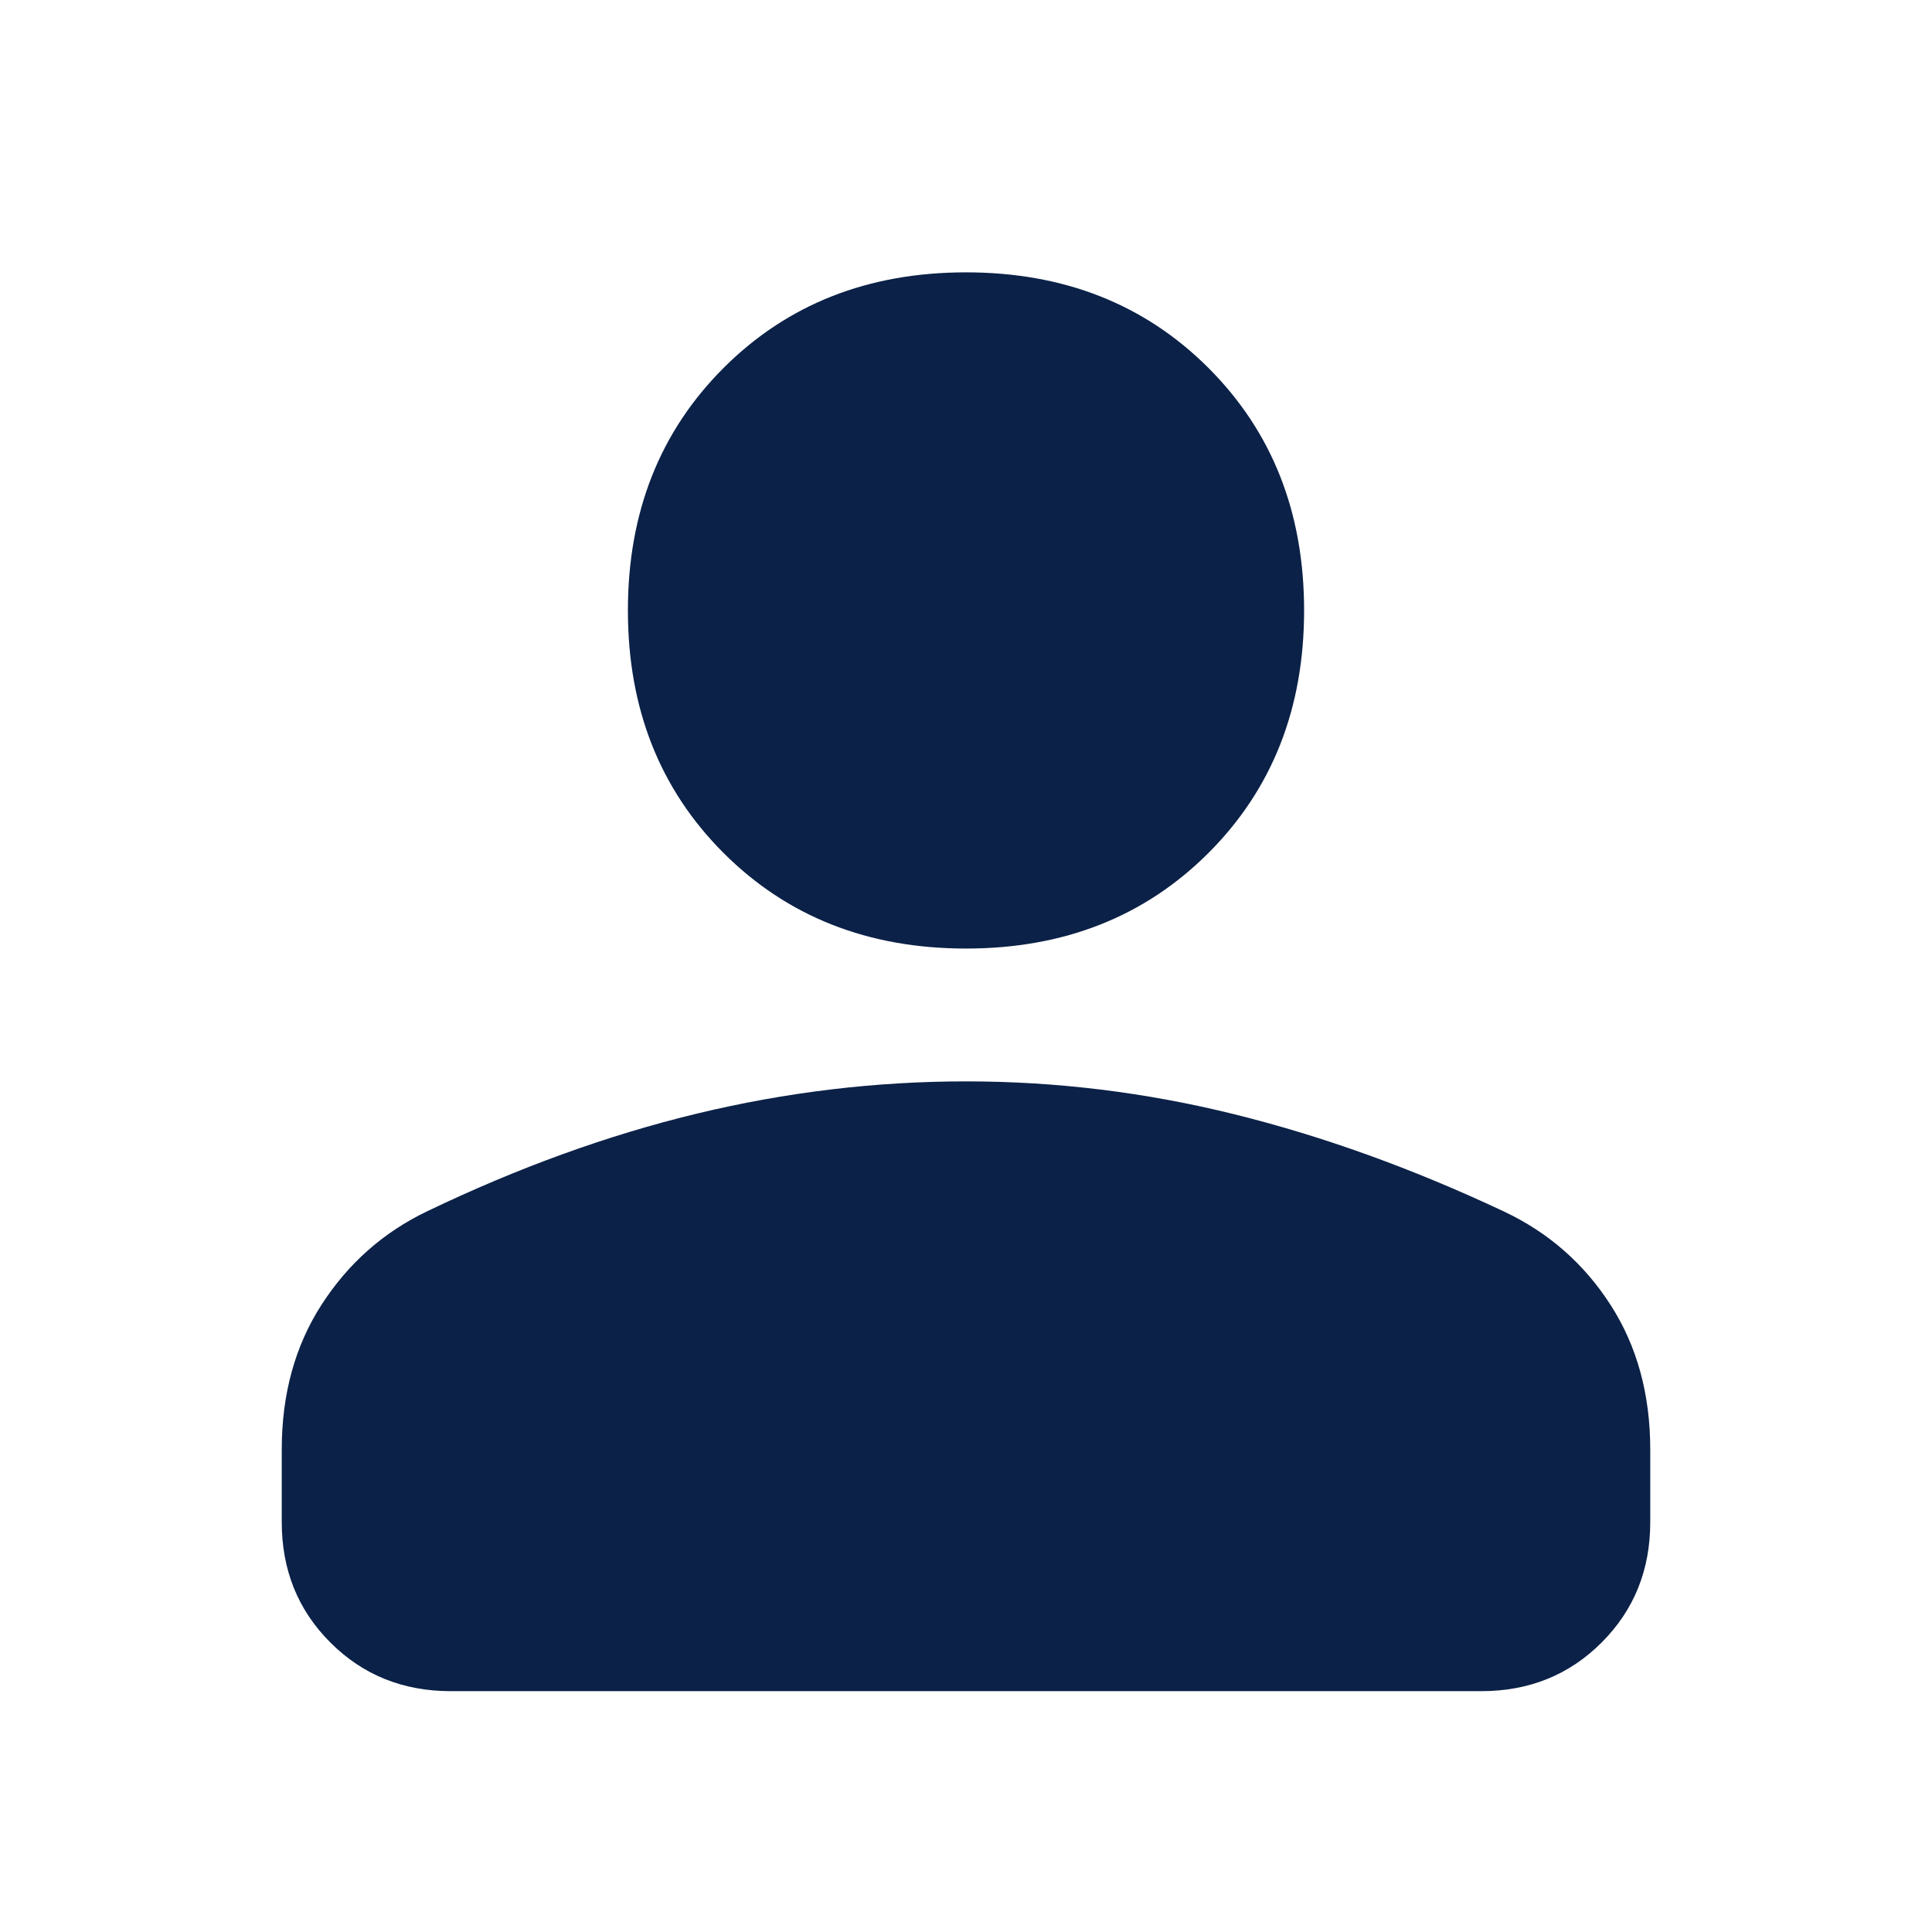
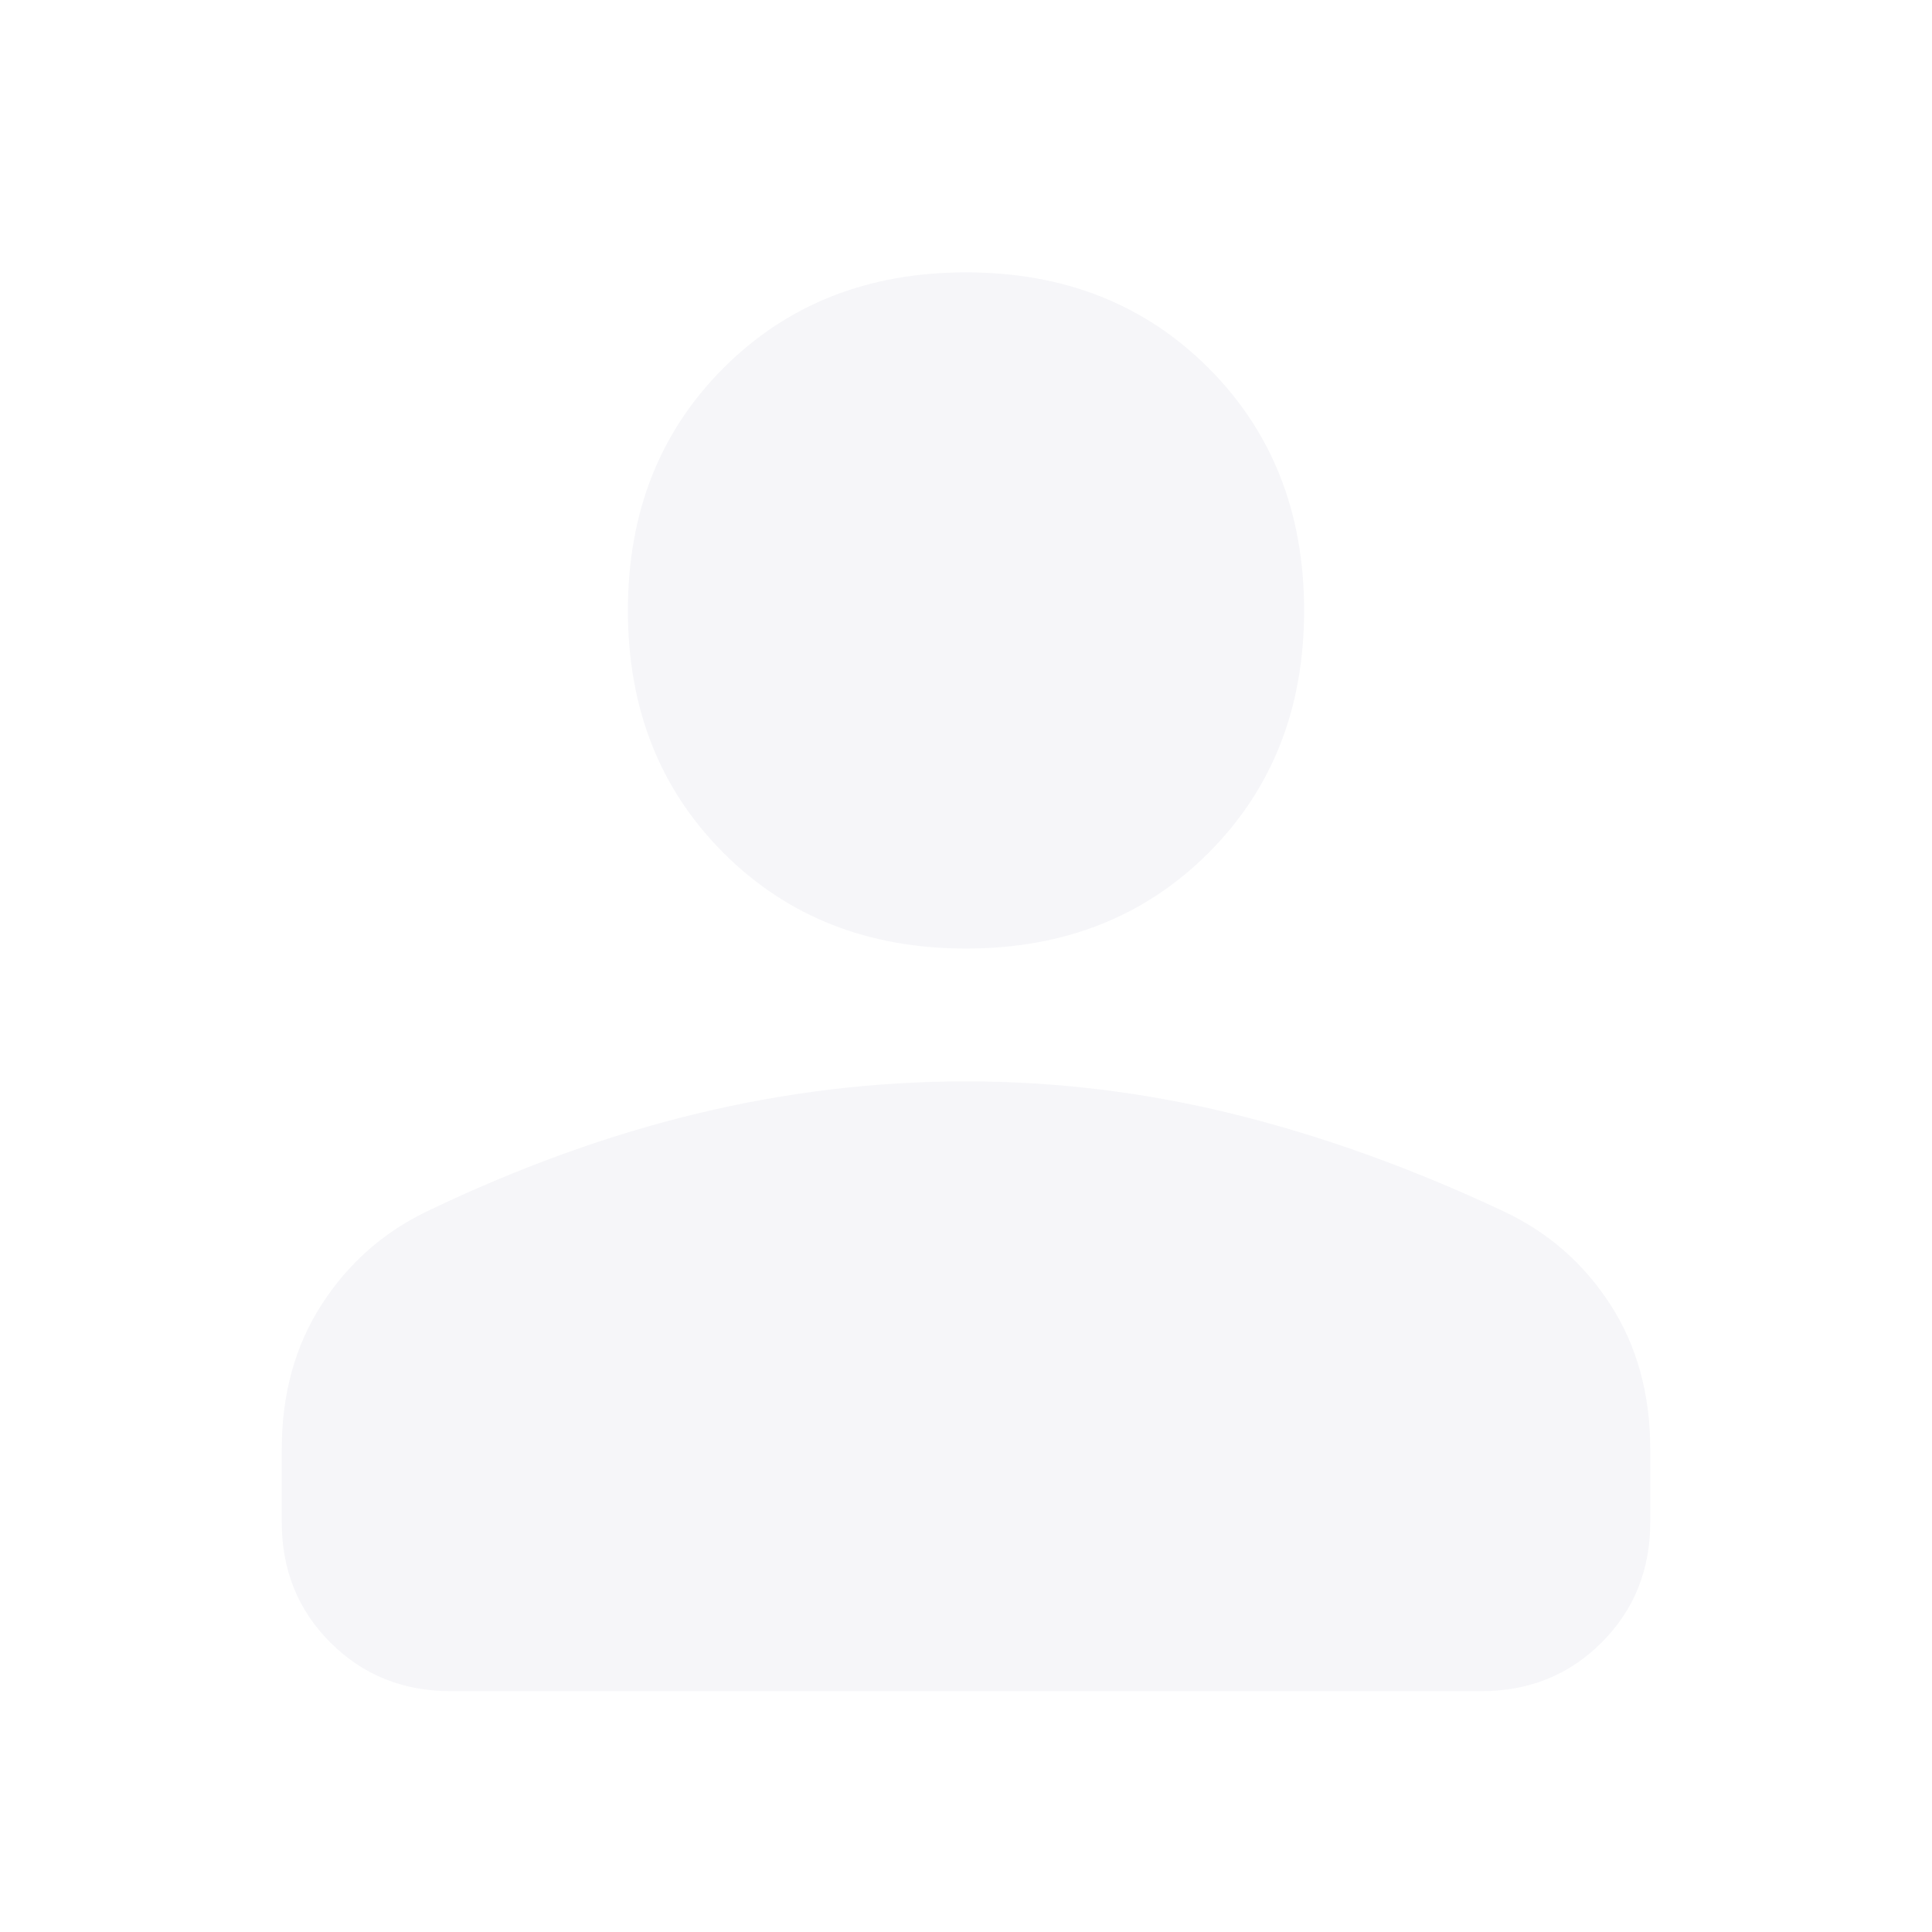
- <svg xmlns="http://www.w3.org/2000/svg" height="40px" viewBox="0 -960 960 960" width="40px" fill="#0B2147">
+ <svg xmlns="http://www.w3.org/2000/svg" height="40px" viewBox="0 -960 960 960" width="40px" fill="#f6f6f9">
  <path d="M480-488.67q-72.97 0-120.49-47.51Q312-583.69 312-656.67q0-72.97 47.51-120.48 47.52-47.52 120.49-47.52t120.49 47.52Q648-729.64 648-656.67q0 72.98-47.51 120.49-47.52 47.51-120.49 47.51Zm-340 285v-36.07q0-41.26 19.77-71.94T212-358q68-32.67 134.36-48.67 66.37-16 133.67-16 67.3 0 133.3 16.34 66 16.33 134 48.33 33.13 15.64 52.9 46.32Q820-281 820-239.74v36.07q0 35.67-24.17 59.84-24.16 24.16-59.83 24.16H224q-35.67 0-59.83-24.16Q140-168 140-203.67Z" />
</svg>
